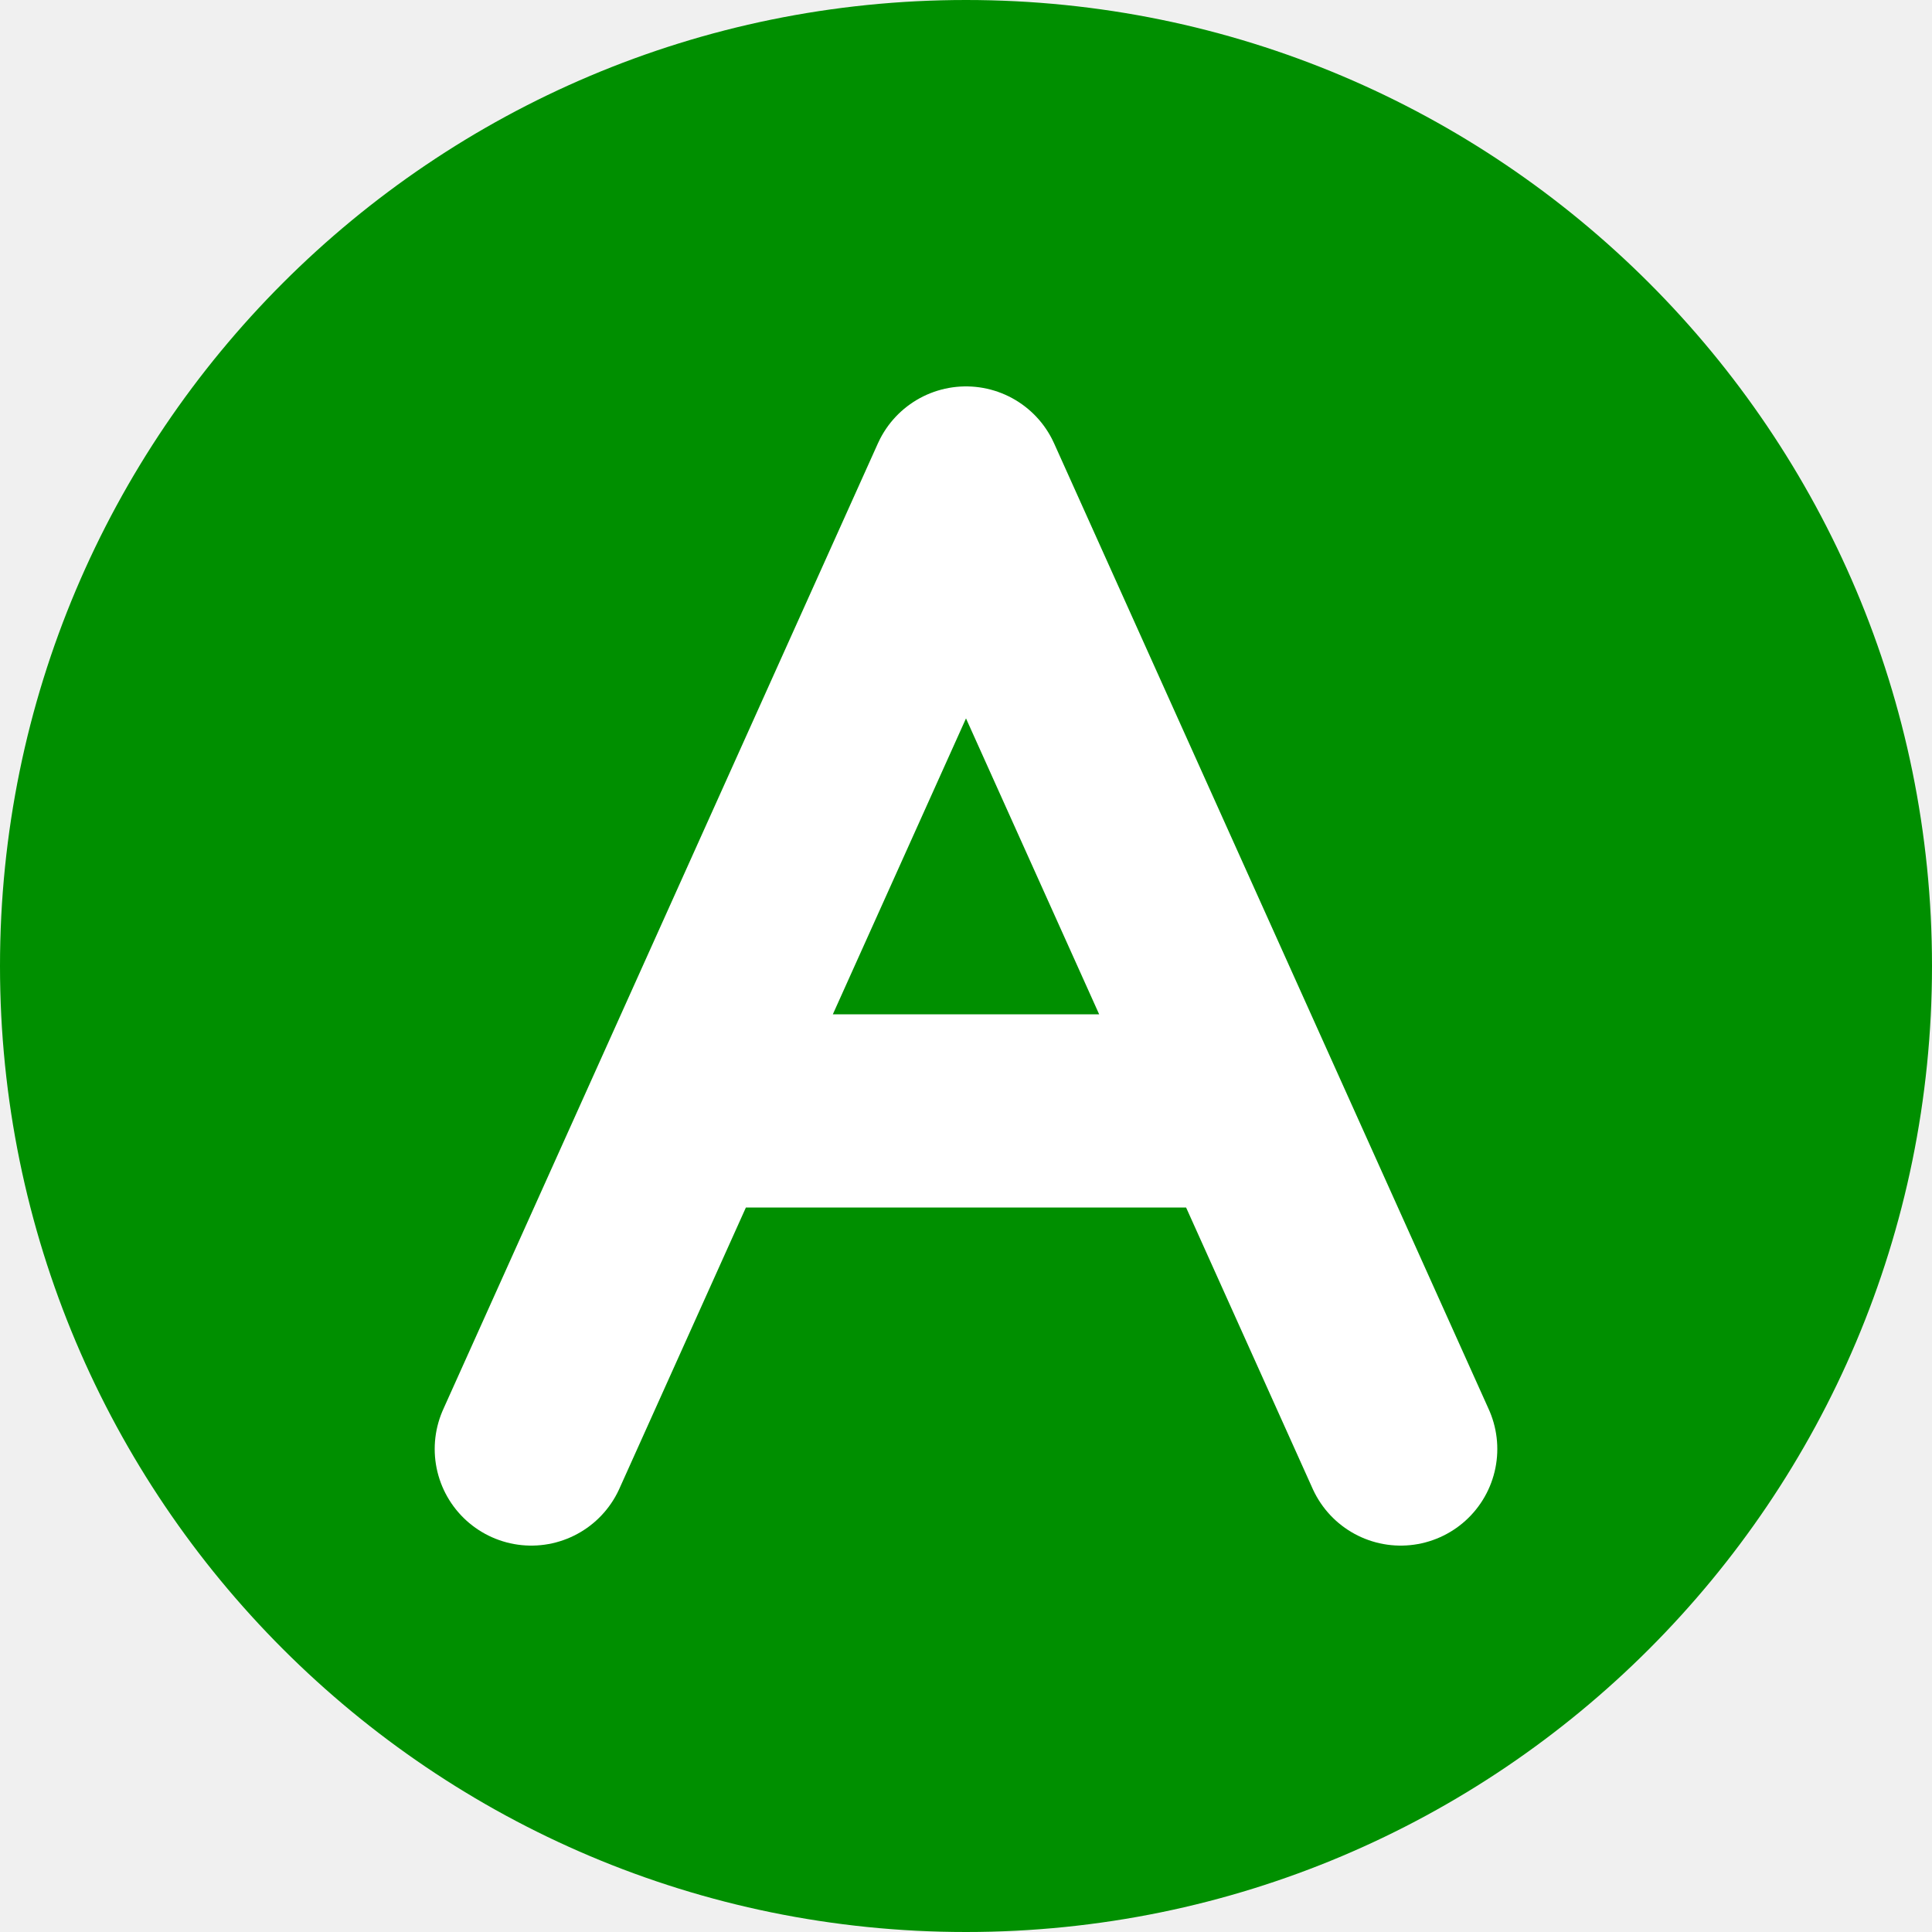
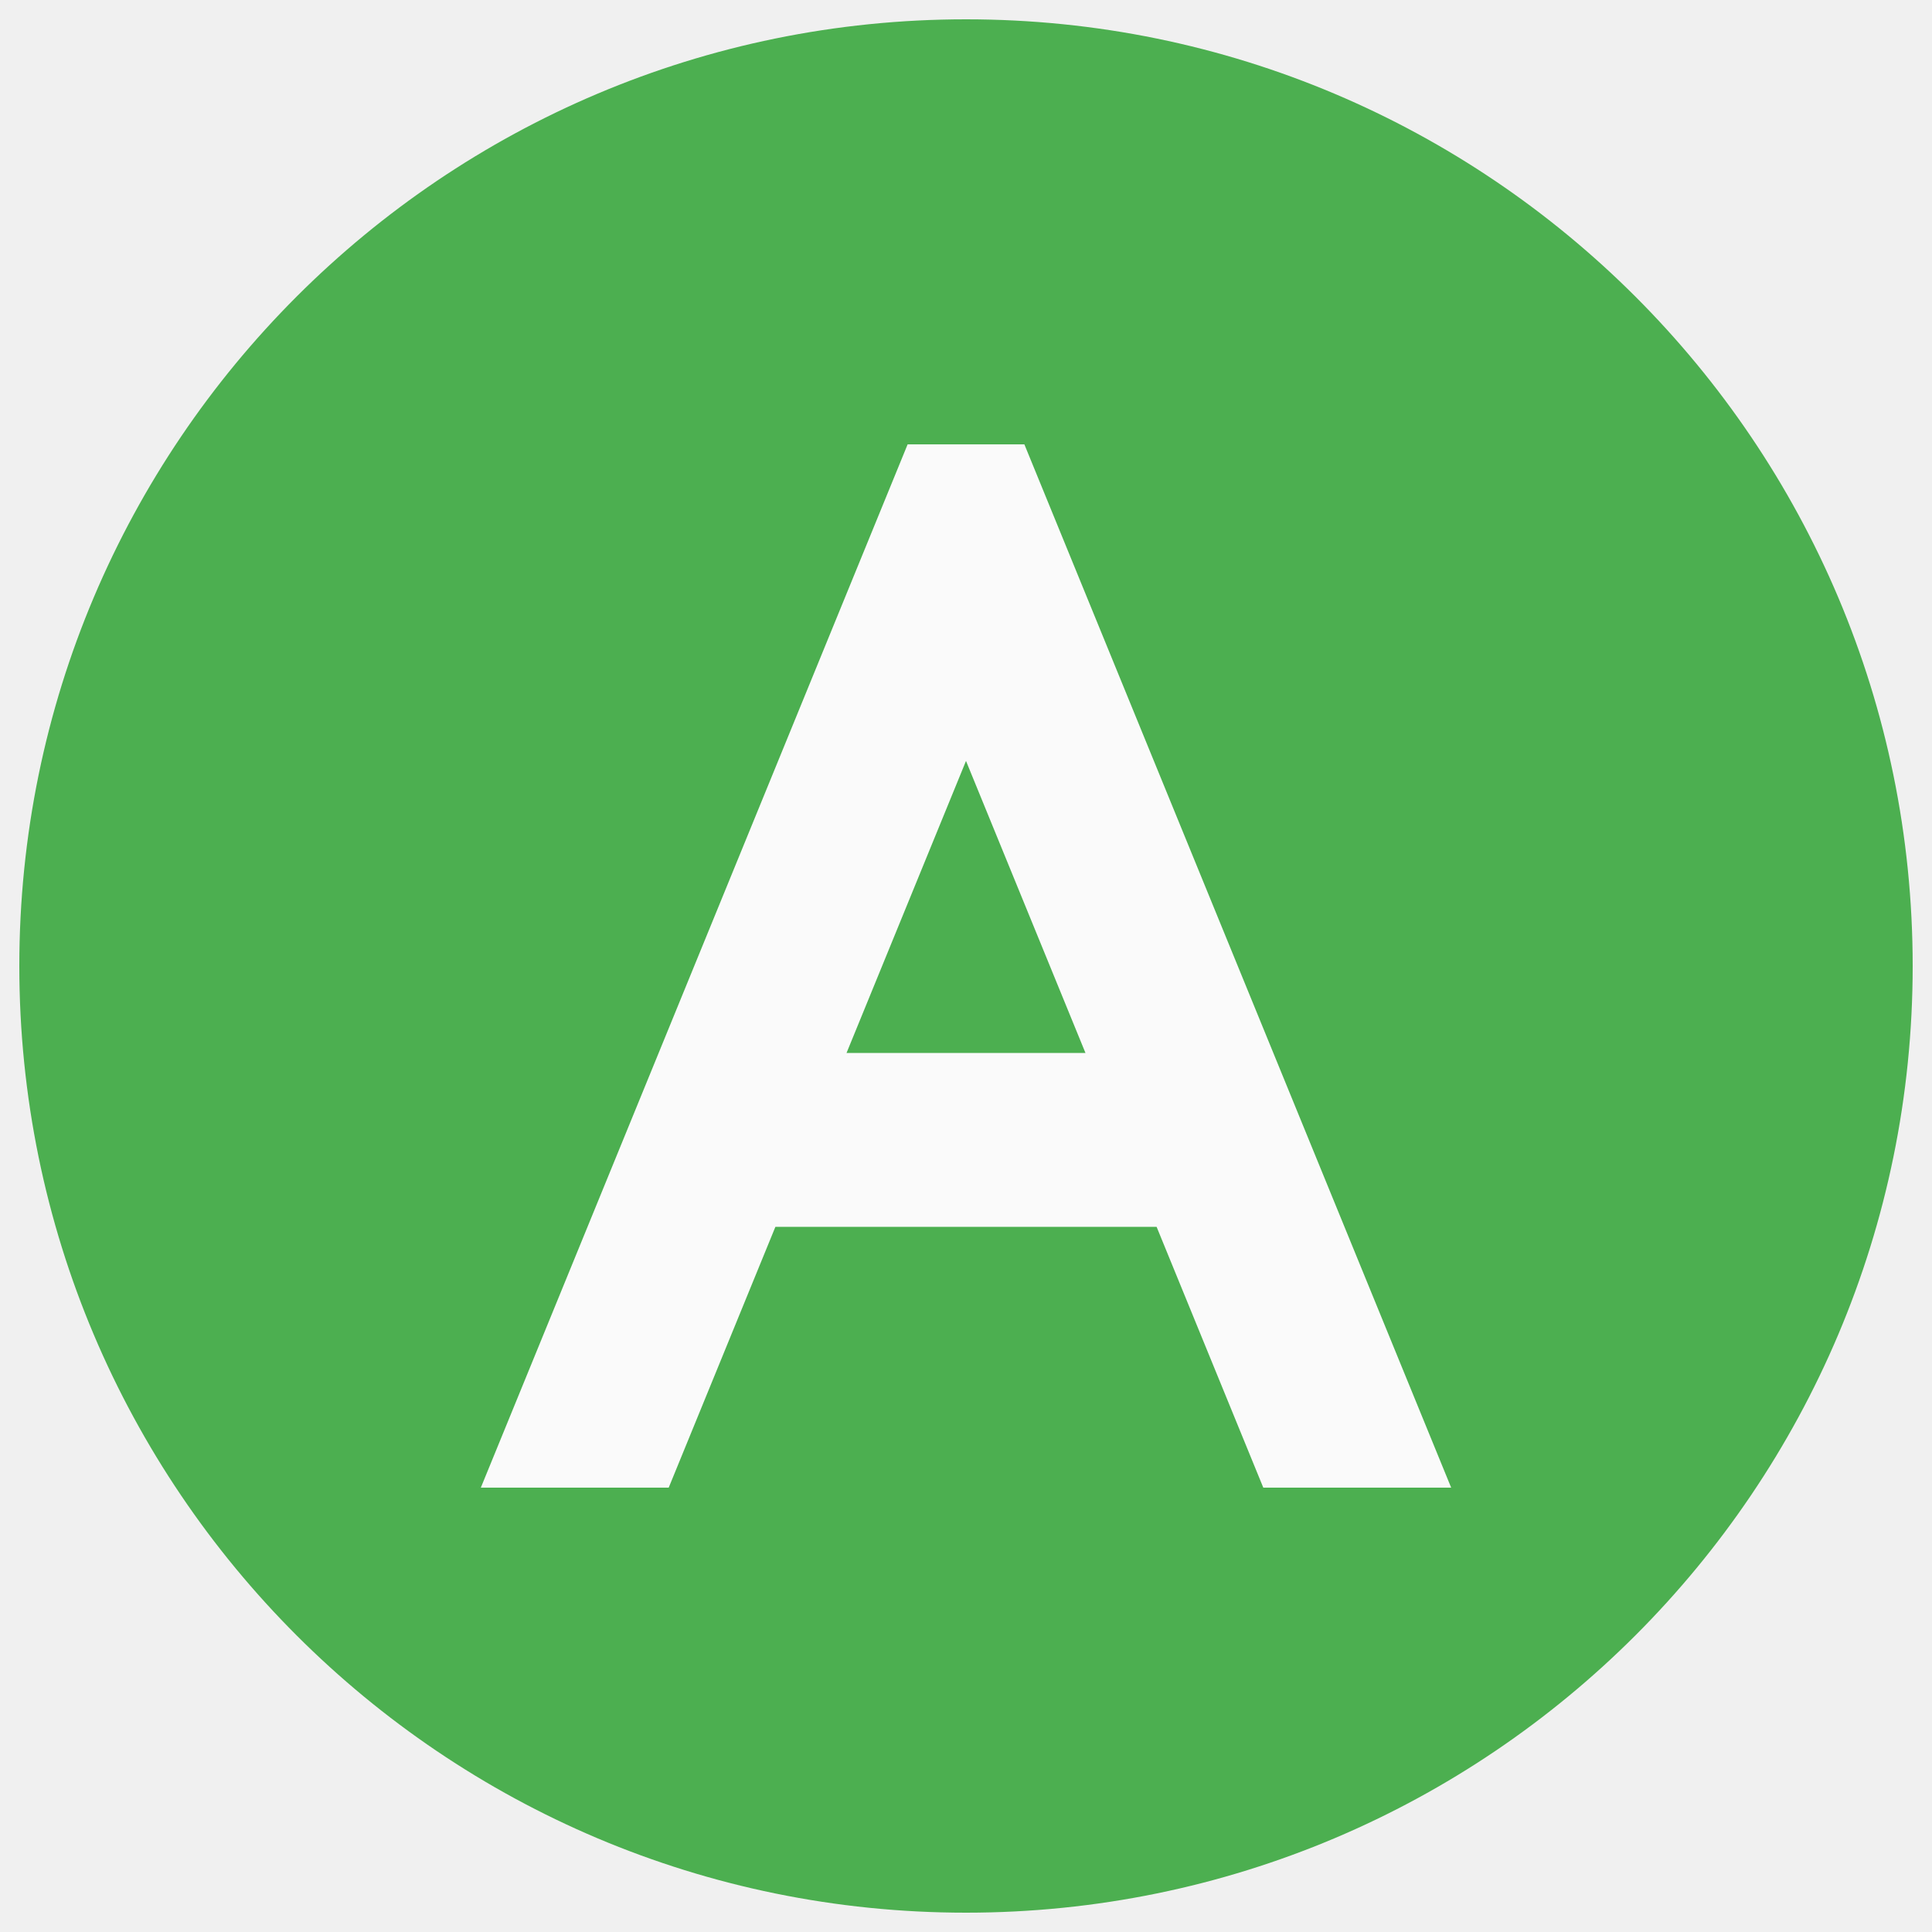
<svg xmlns="http://www.w3.org/2000/svg" viewBox="0 0 100 100">
-   <circle cx="50" cy="50" r="50" fill="#008f00">
-     </circle>
-   <path transform="translate(50,50) scale(0.5) translate(-50,-50)" fill="none" stroke="#ffffff" stroke-width="20" stroke-linecap="round" stroke-linejoin="round" d="             M 5 100             L 50 0             L 95 100             M 21 65             L 79 65         ">
-     </path>
+   <circle cx="50" cy="50" r="49" fill="#4caf50" />
+   <clipPath id="clip">
+     <rect x="-10" y="-10" width="120" height="120" />
+   </clipPath>
+   <path transform="translate(50,50) scale(0.45) translate(-50,-50)" fill="none" stroke="#fafafa" stroke-width="20" stroke-linecap="square" clip-path="url(#clip)" d="       M 5 110       L 50 0       L 95 110       M 30 70       L 70 70     " />
</svg>
